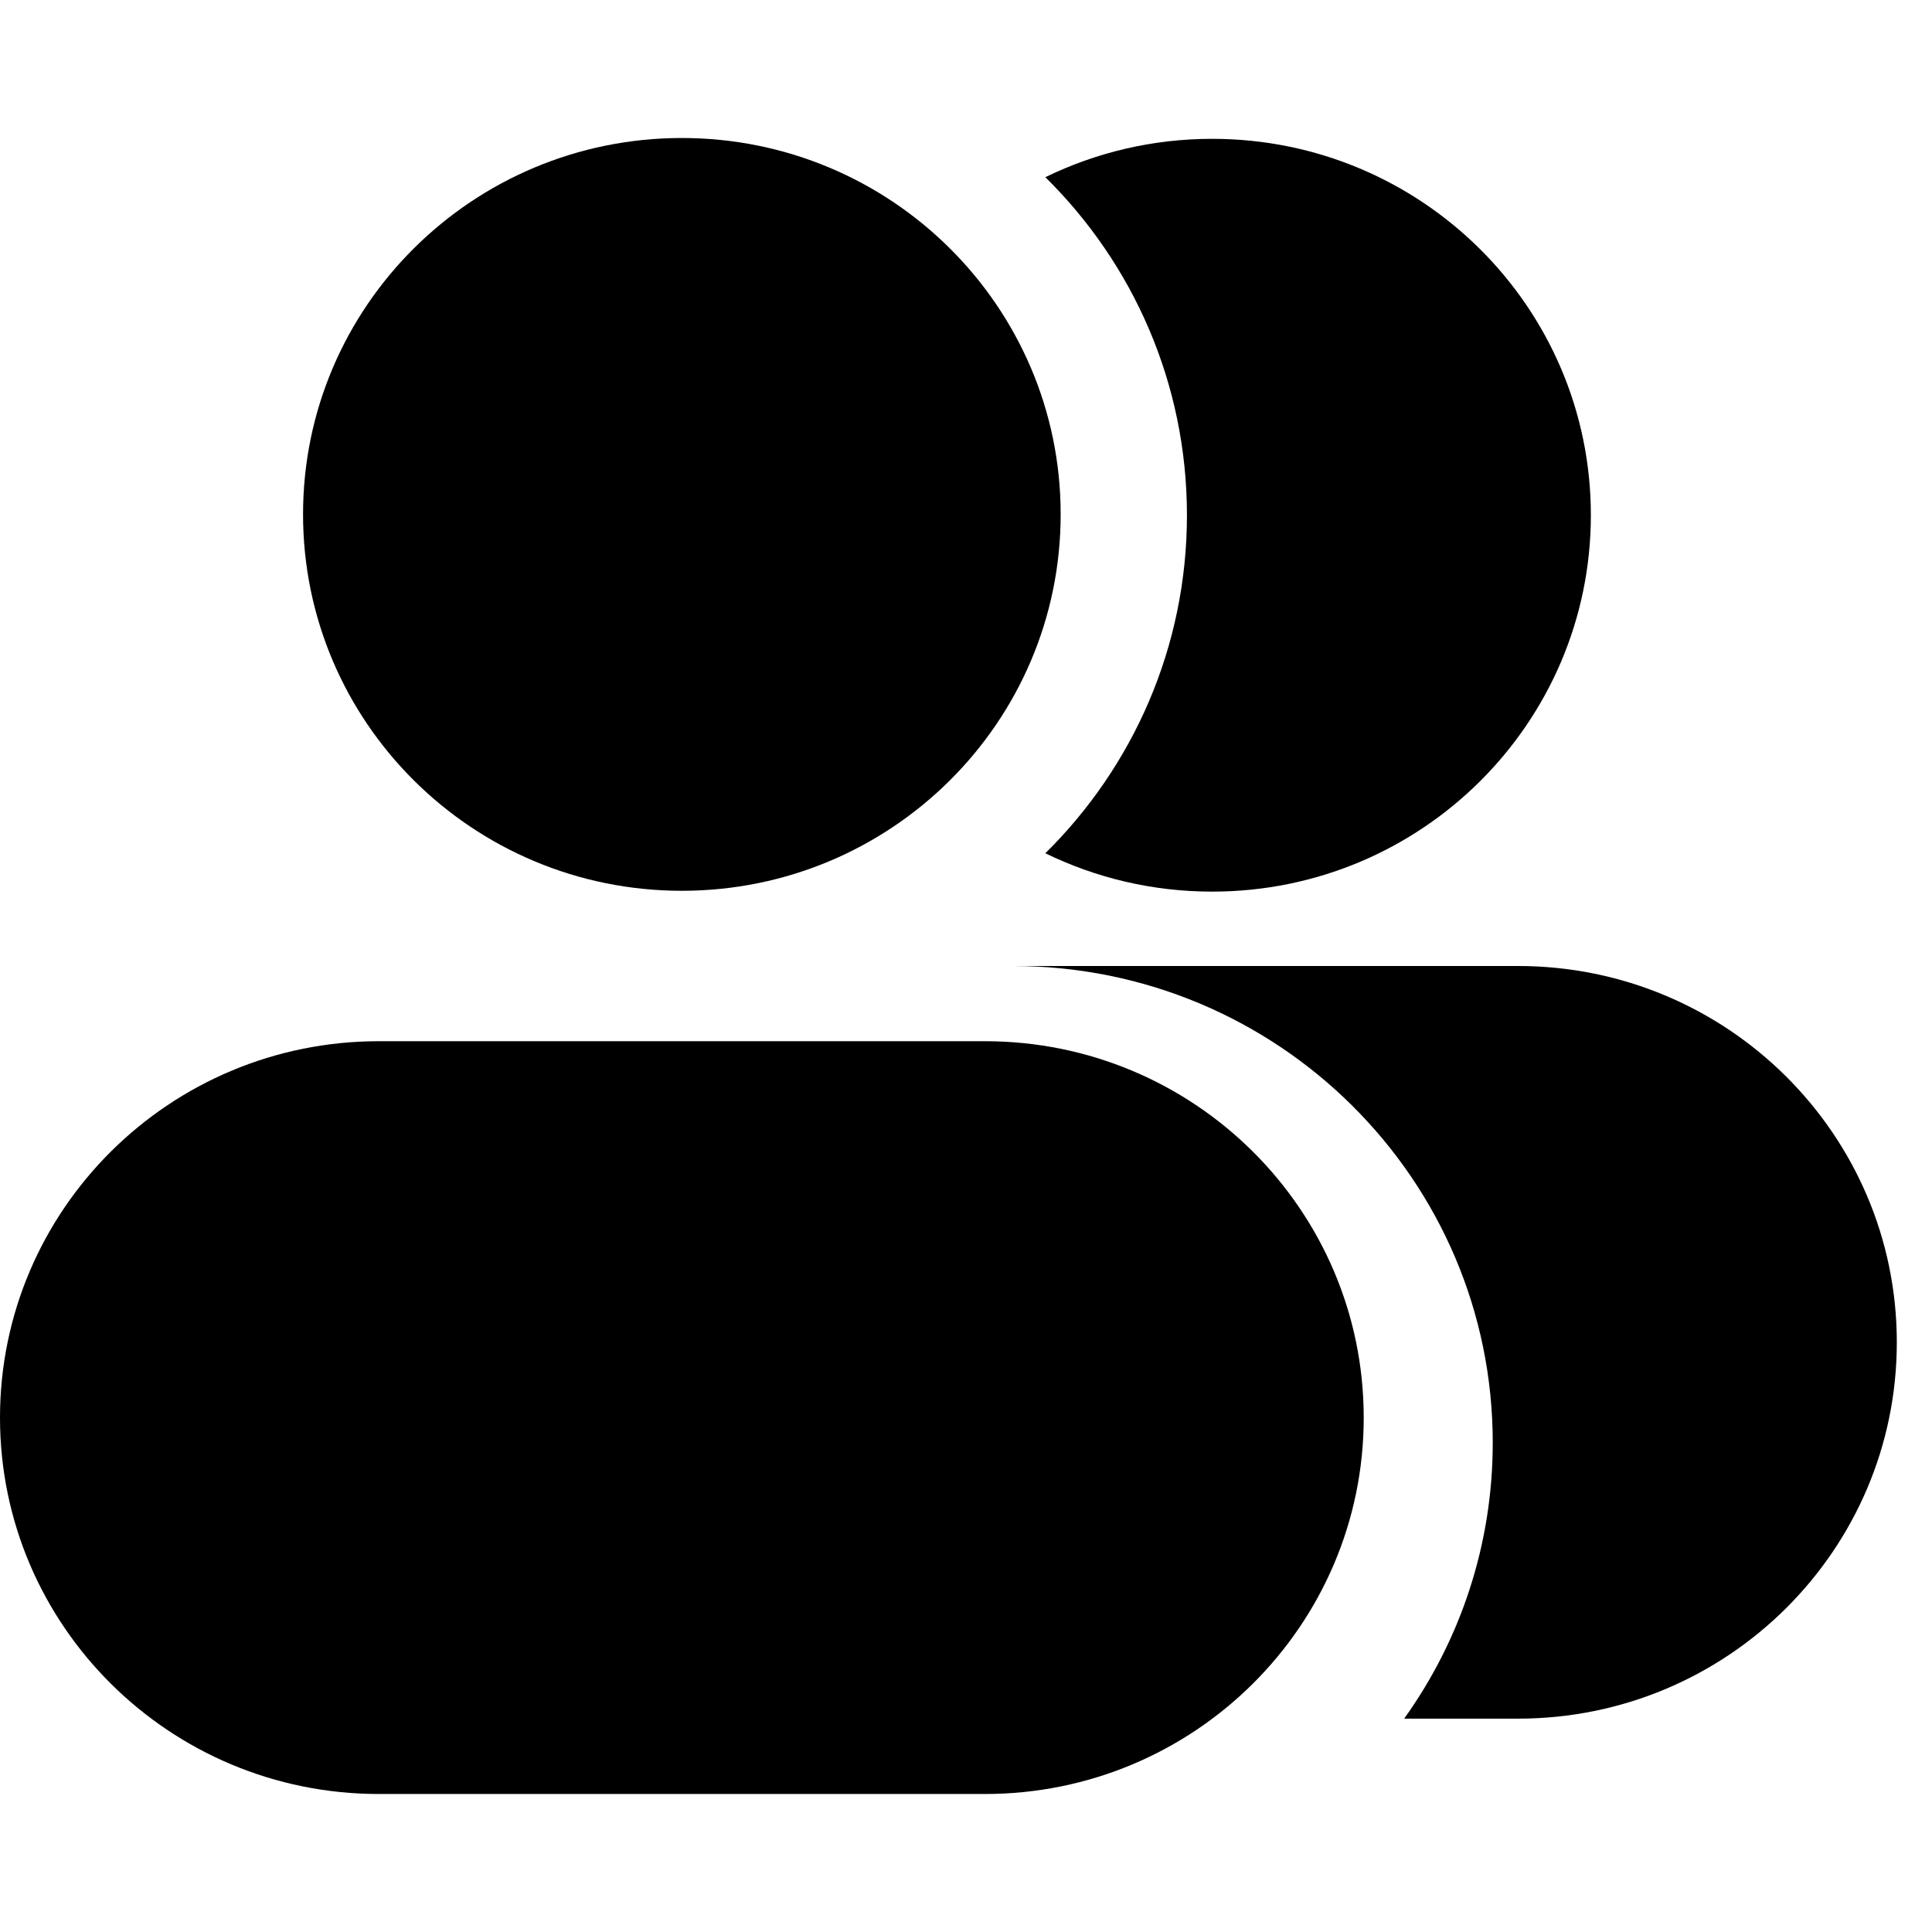
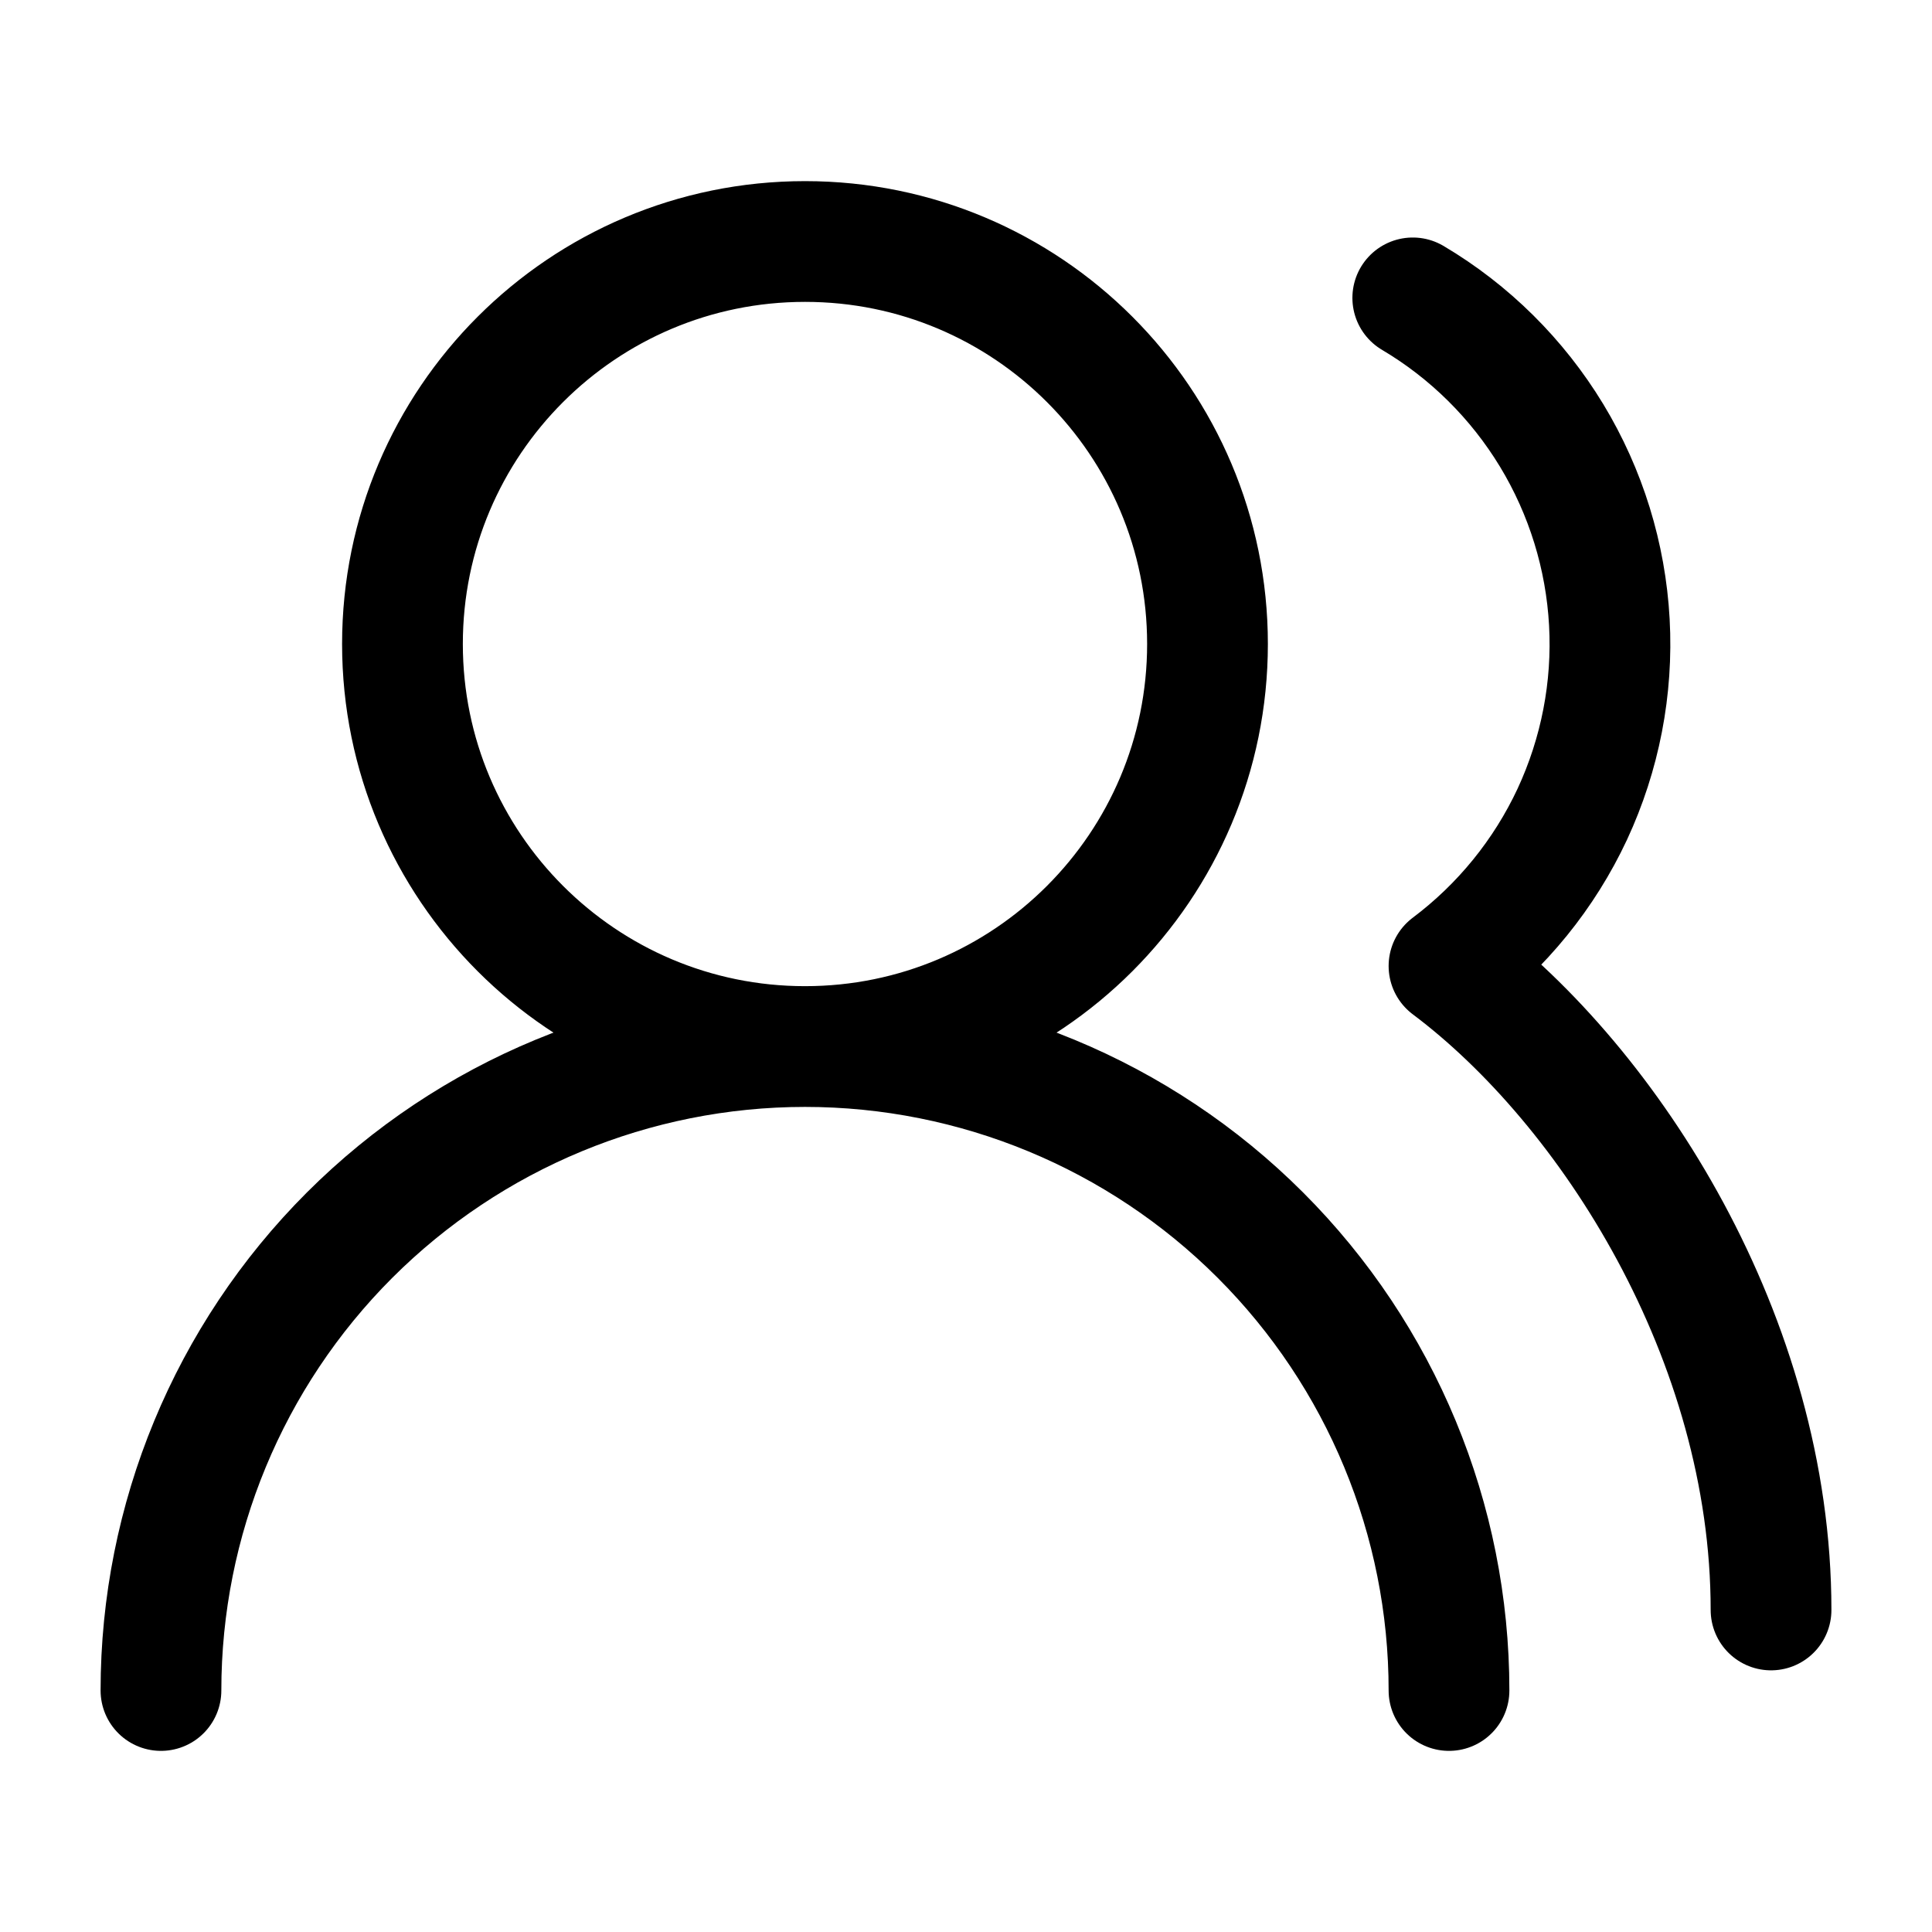
- <svg xmlns="http://www.w3.org/2000/svg" width="14" height="14" viewBox="0 0 14 14" fill="none">
-   <path d="M2.196 3.727C2.196 2.221 3.425 1 4.941 1C6.457 1 7.686 2.221 7.686 3.727C7.686 5.234 6.457 6.455 4.941 6.455C3.425 6.455 2.196 5.234 2.196 3.727Z" fill="currentColor" />
-   <path d="M7.575 1.284C8.209 1.909 8.601 2.776 8.601 3.733C8.601 4.691 8.209 5.557 7.575 6.183C7.94 6.361 8.35 6.461 8.784 6.461C10.3 6.461 11.528 5.239 11.528 3.733C11.528 2.227 10.3 1.006 8.784 1.006C8.35 1.006 7.94 1.106 7.575 1.284Z" fill="currentColor" />
-   <path d="M0 10.273C0 8.767 1.229 7.545 2.745 7.545H7.137C8.653 7.545 9.882 8.767 9.882 10.273C9.882 11.779 8.653 13 7.137 13H2.745C1.229 13 0 11.779 0 10.273Z" fill="currentColor" />
-   <path d="M10.817 10.454C10.817 11.2 10.579 11.89 10.175 12.454H11C12.516 12.454 13.745 11.233 13.745 9.727C13.745 8.221 12.516 7 11 7H7.34C9.26 7 10.817 8.547 10.817 10.454Z" fill="currentColor" />
+ <svg xmlns="http://www.w3.org/2000/svg" width="16" height="16" viewBox="0 0 16 16" fill="none">
+   <path d="M12 14C12 12.585 11.438 11.229 10.438 10.229C9.438 9.229 8.081 8.667 6.667 8.667M6.667 8.667C5.252 8.667 3.896 9.229 2.895 10.229C1.895 11.229 1.333 12.585 1.333 14M6.667 8.667C8.508 8.667 10 7.174 10 5.333C10 3.492 8.508 2 6.667 2C4.826 2 3.333 3.492 3.333 5.333C3.333 7.174 4.826 8.667 6.667 8.667ZM14.667 13.333C14.667 11.087 13.333 9 12 8C12.438 7.671 12.789 7.239 13.021 6.743C13.252 6.246 13.358 5.7 13.328 5.153C13.298 4.606 13.134 4.075 12.85 3.606C12.566 3.138 12.171 2.746 11.7 2.467" stroke="currentColor" stroke-linecap="round" stroke-linejoin="round" />
</svg>
